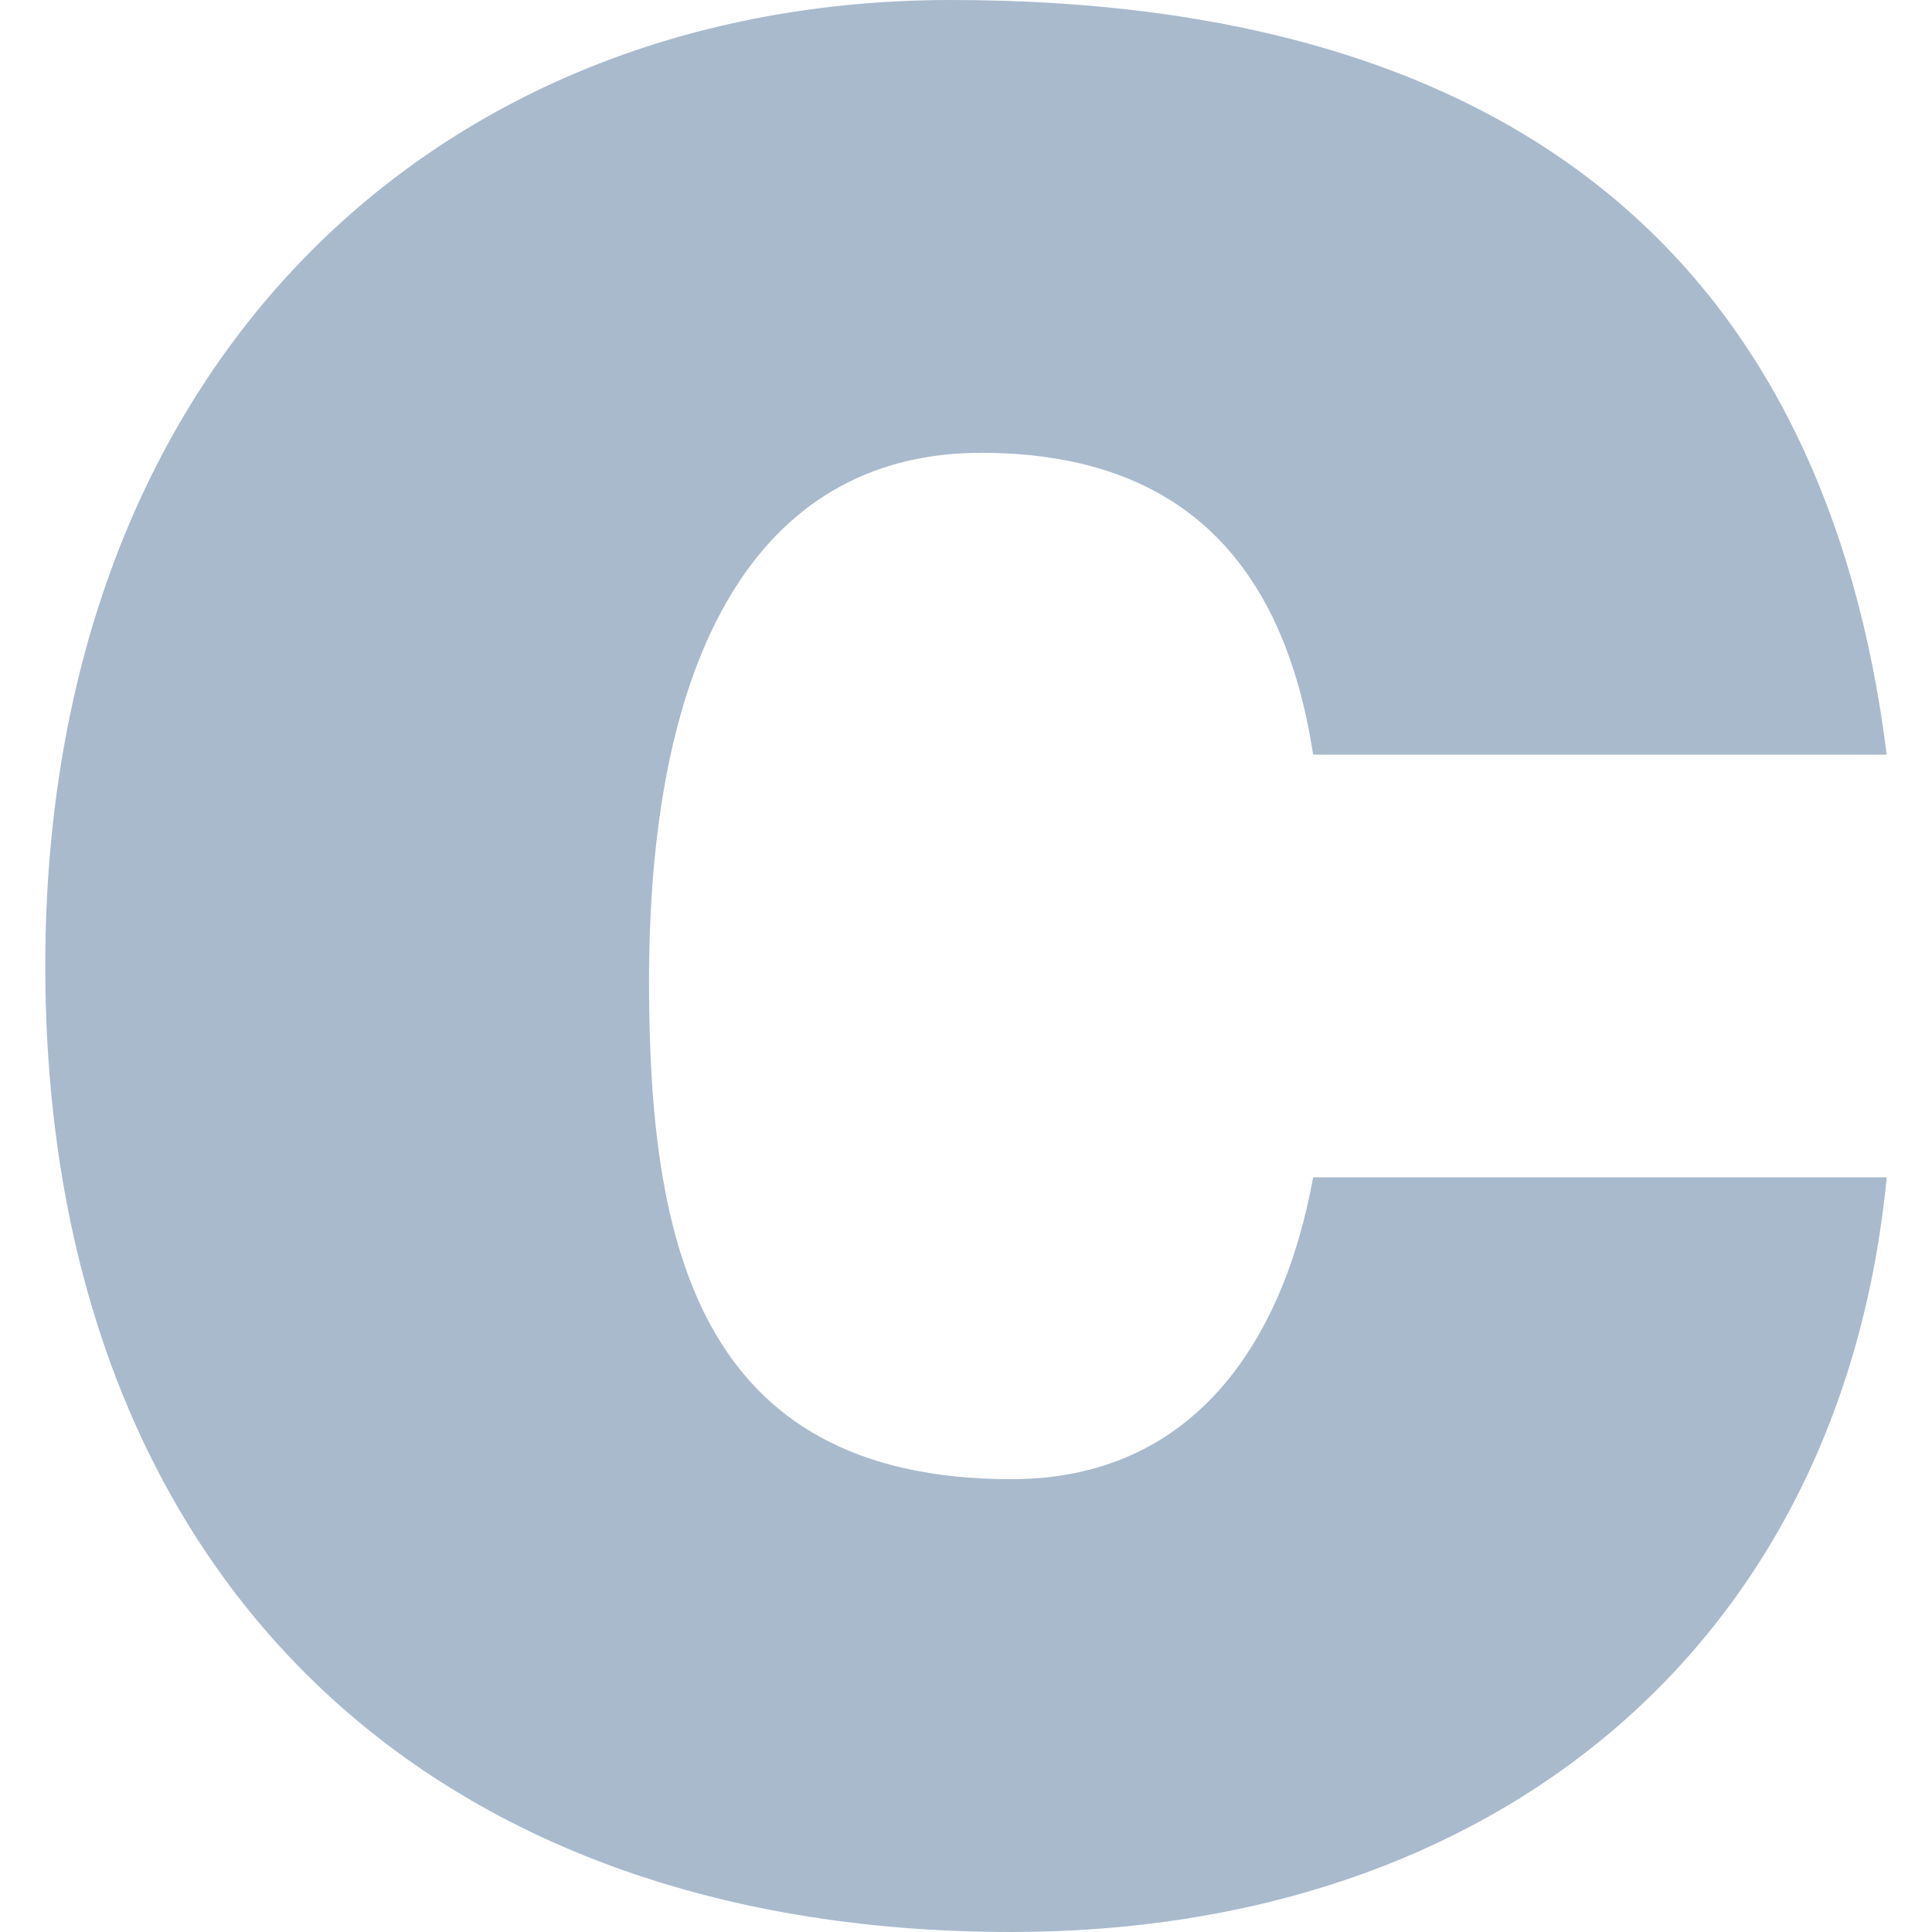
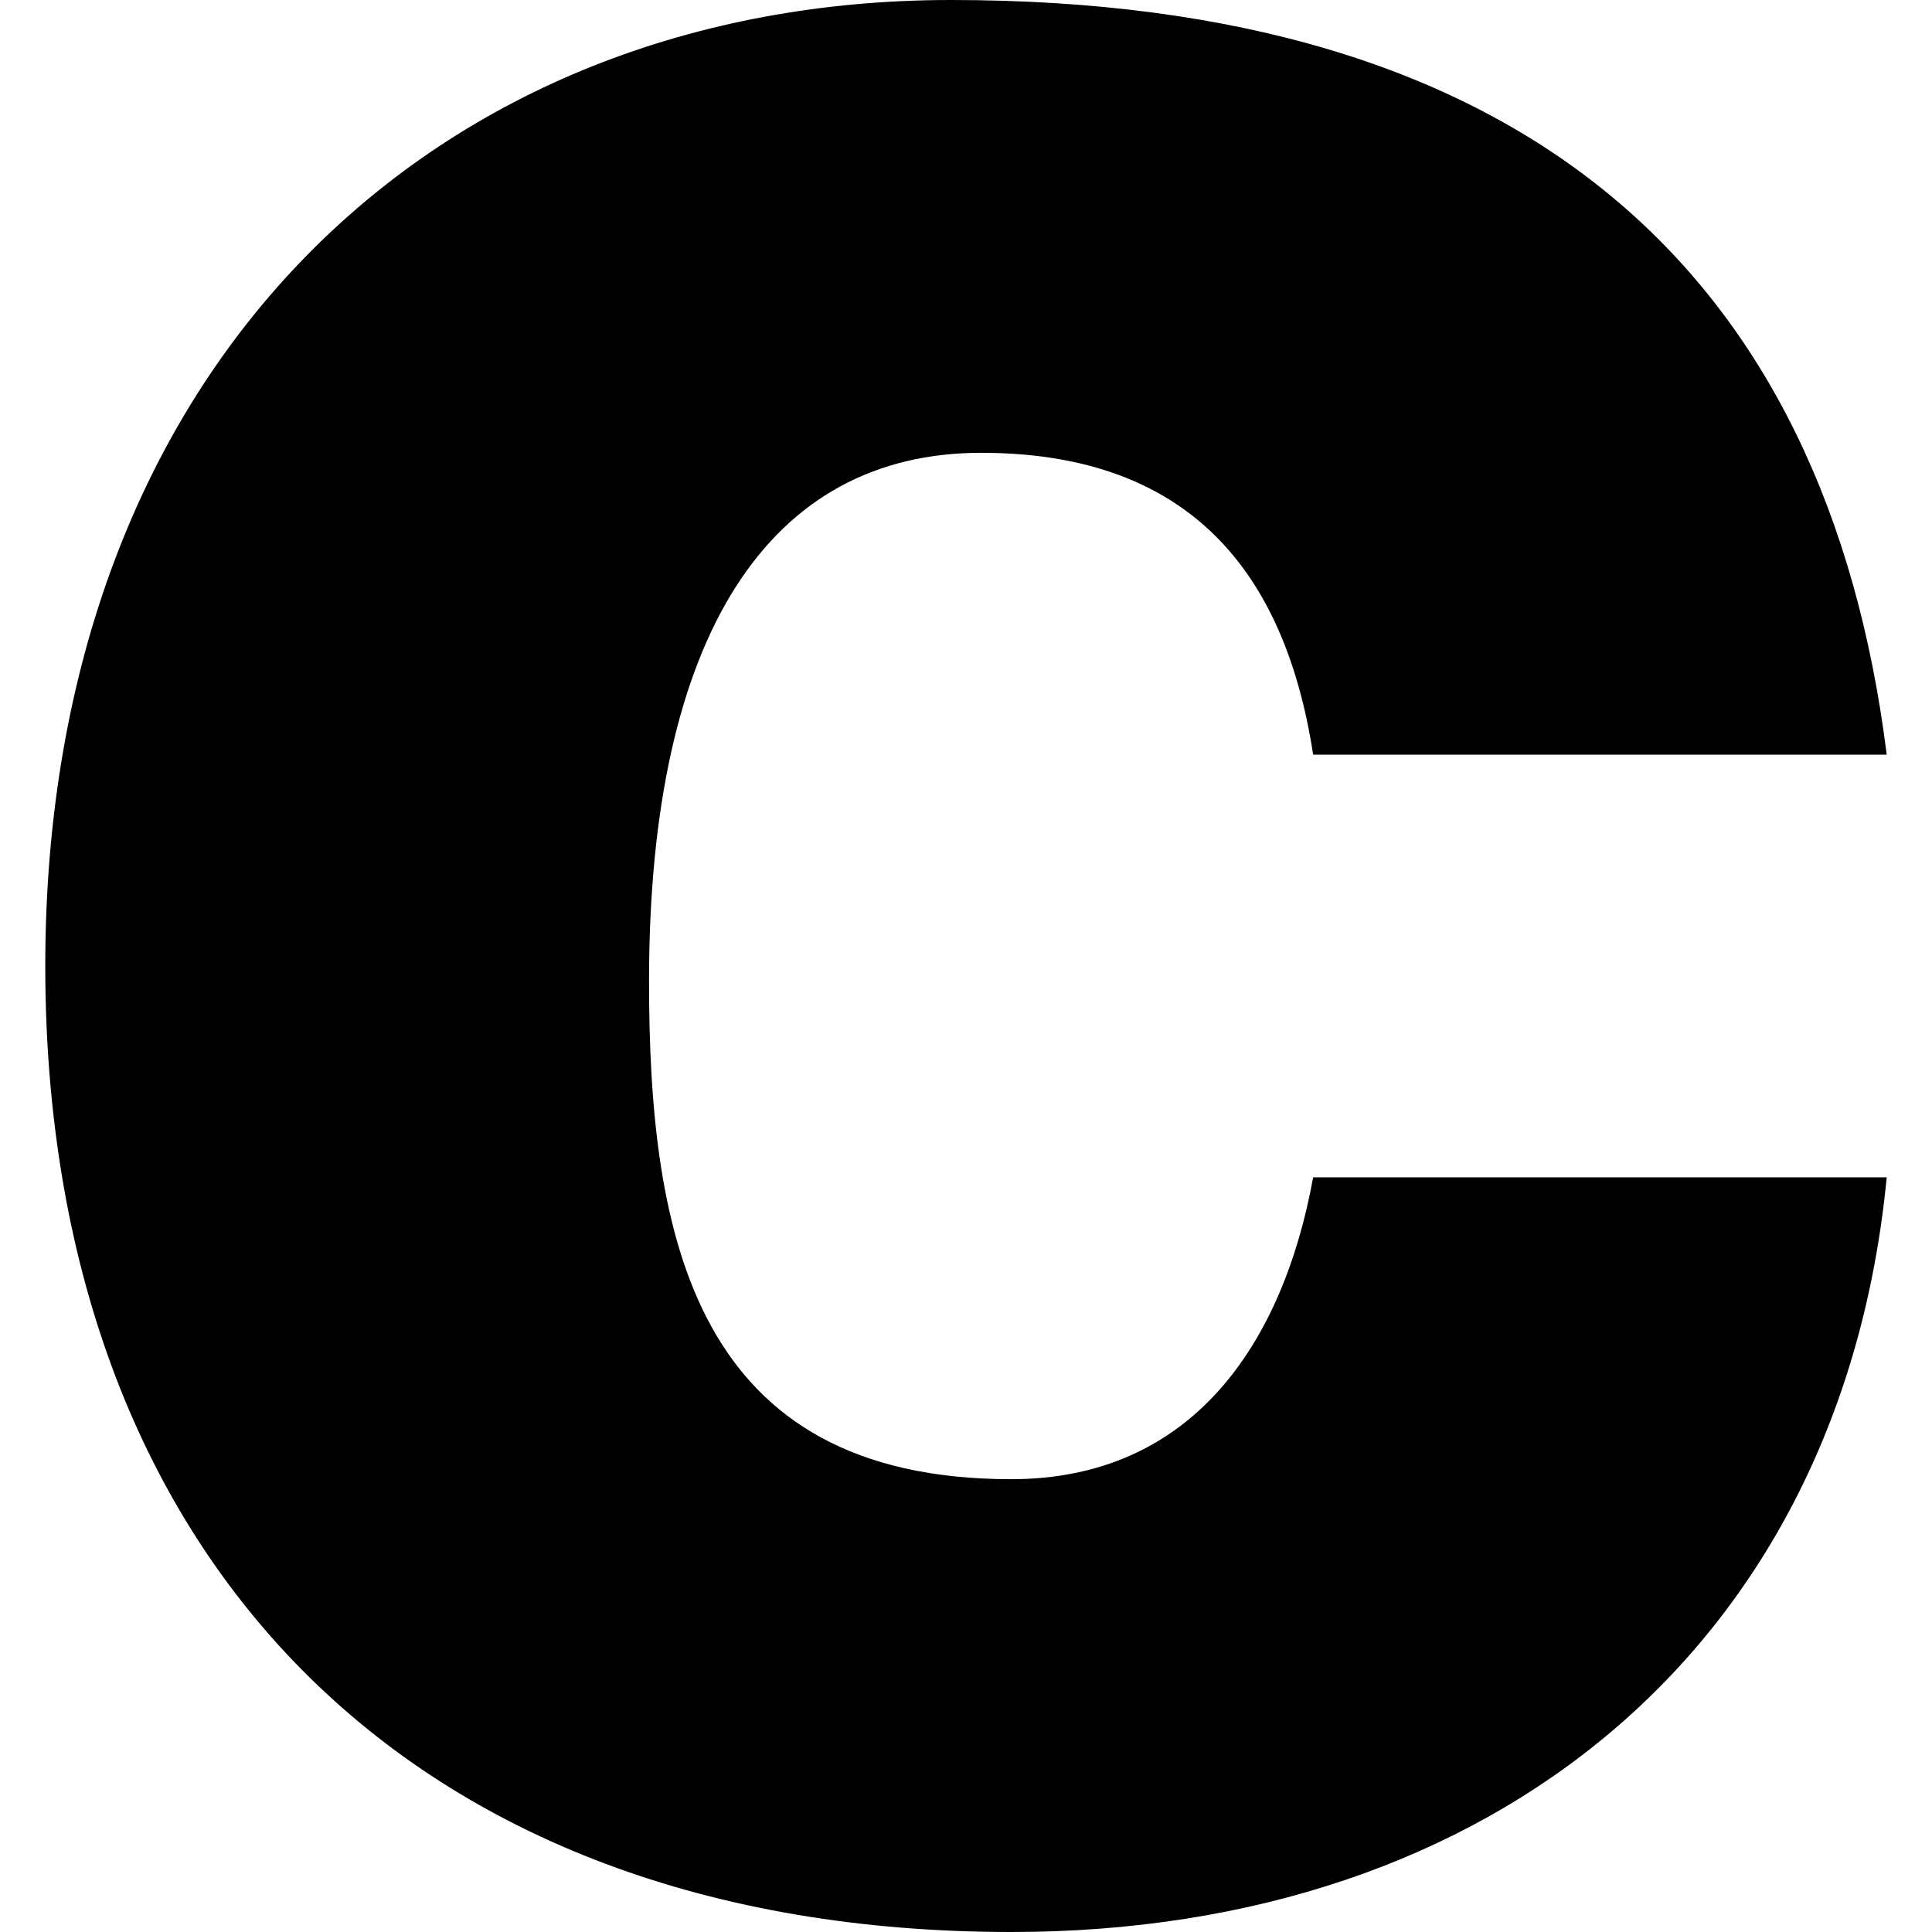
- <svg xmlns="http://www.w3.org/2000/svg" viewBox="0 0 128 128">
-   <path fill="#a9bacd" d="M125 50c-4-32-24-50-62-50C29 0 3 24 3 64c0 39 24 64 64 64 32 0 55-19 58-50H87c-2 11-8 20-20 20-21 0-24-16-24-33 0-23 8-35 22-35 13 0 20 7 22 20z" />
+ <svg xmlns="http://www.w3.org/2000/svg" fill="currentColor" viewBox="0 0 128 128">
+   <path d="M125 50c-4-32-24-50-62-50C29 0 3 24 3 64c0 39 24 64 64 64 32 0 55-19 58-50H87c-2 11-8 20-20 20-21 0-24-16-24-33 0-23 8-35 22-35 13 0 20 7 22 20z" />
</svg>
